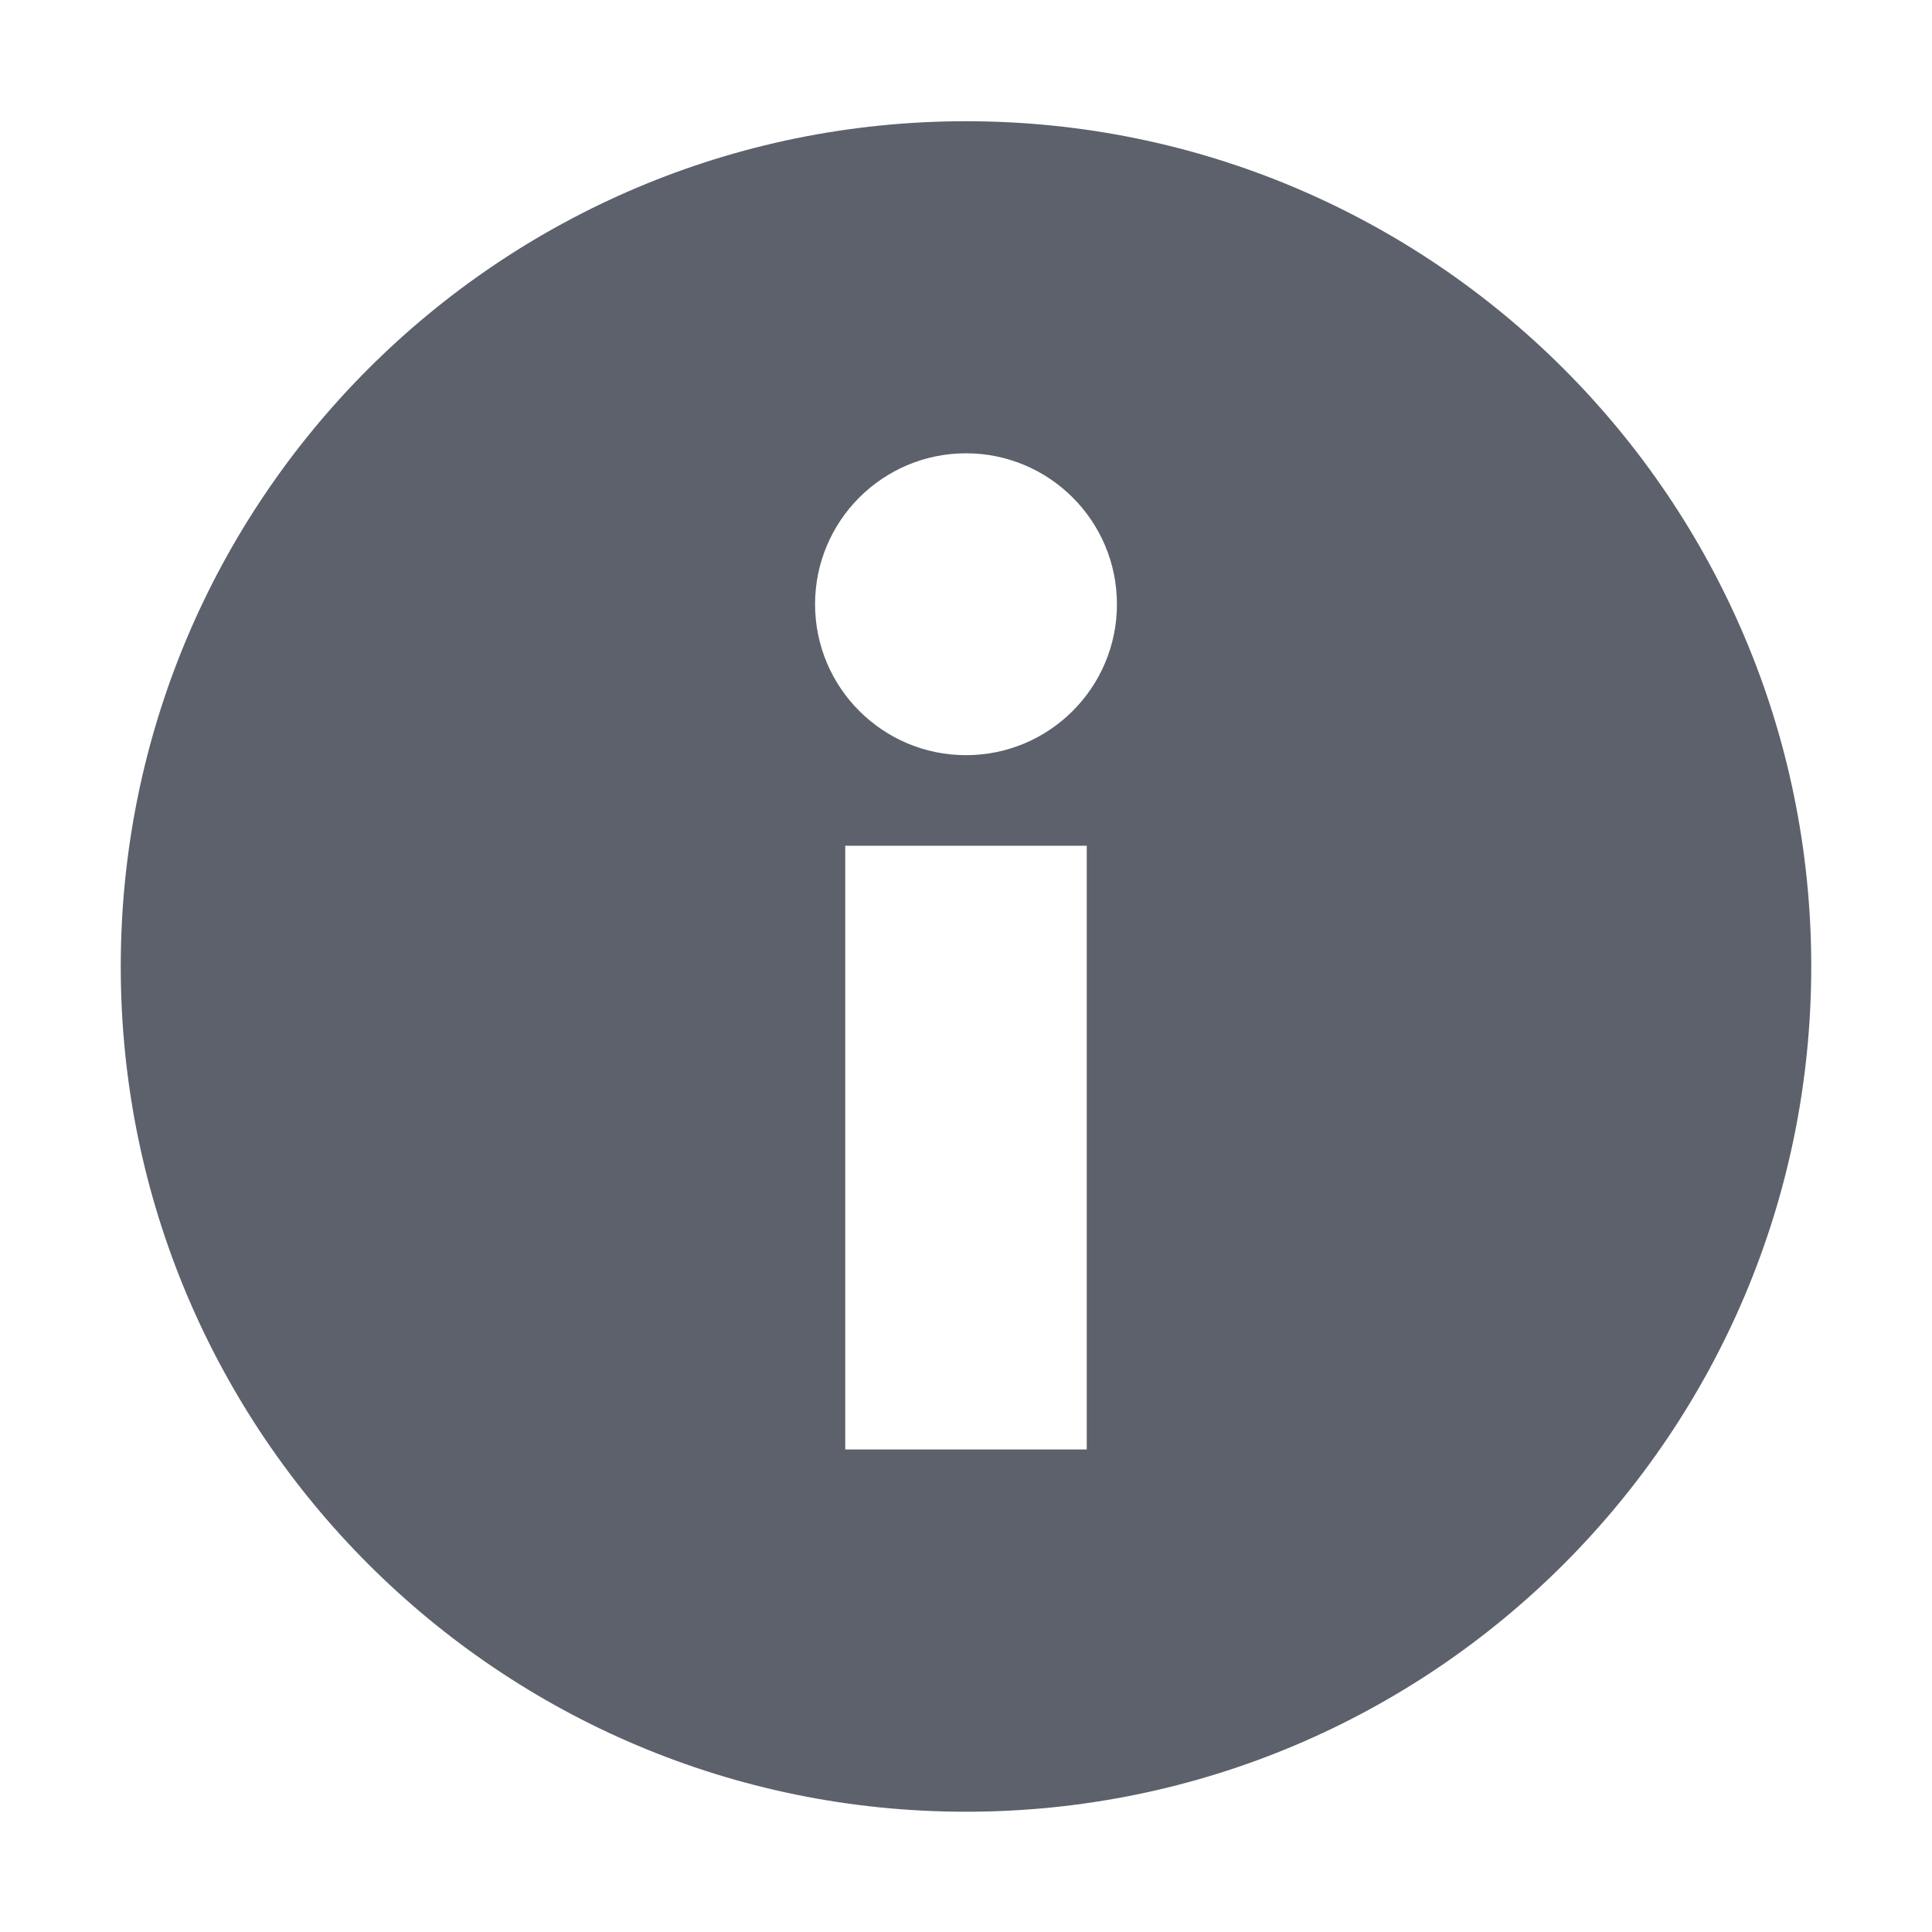
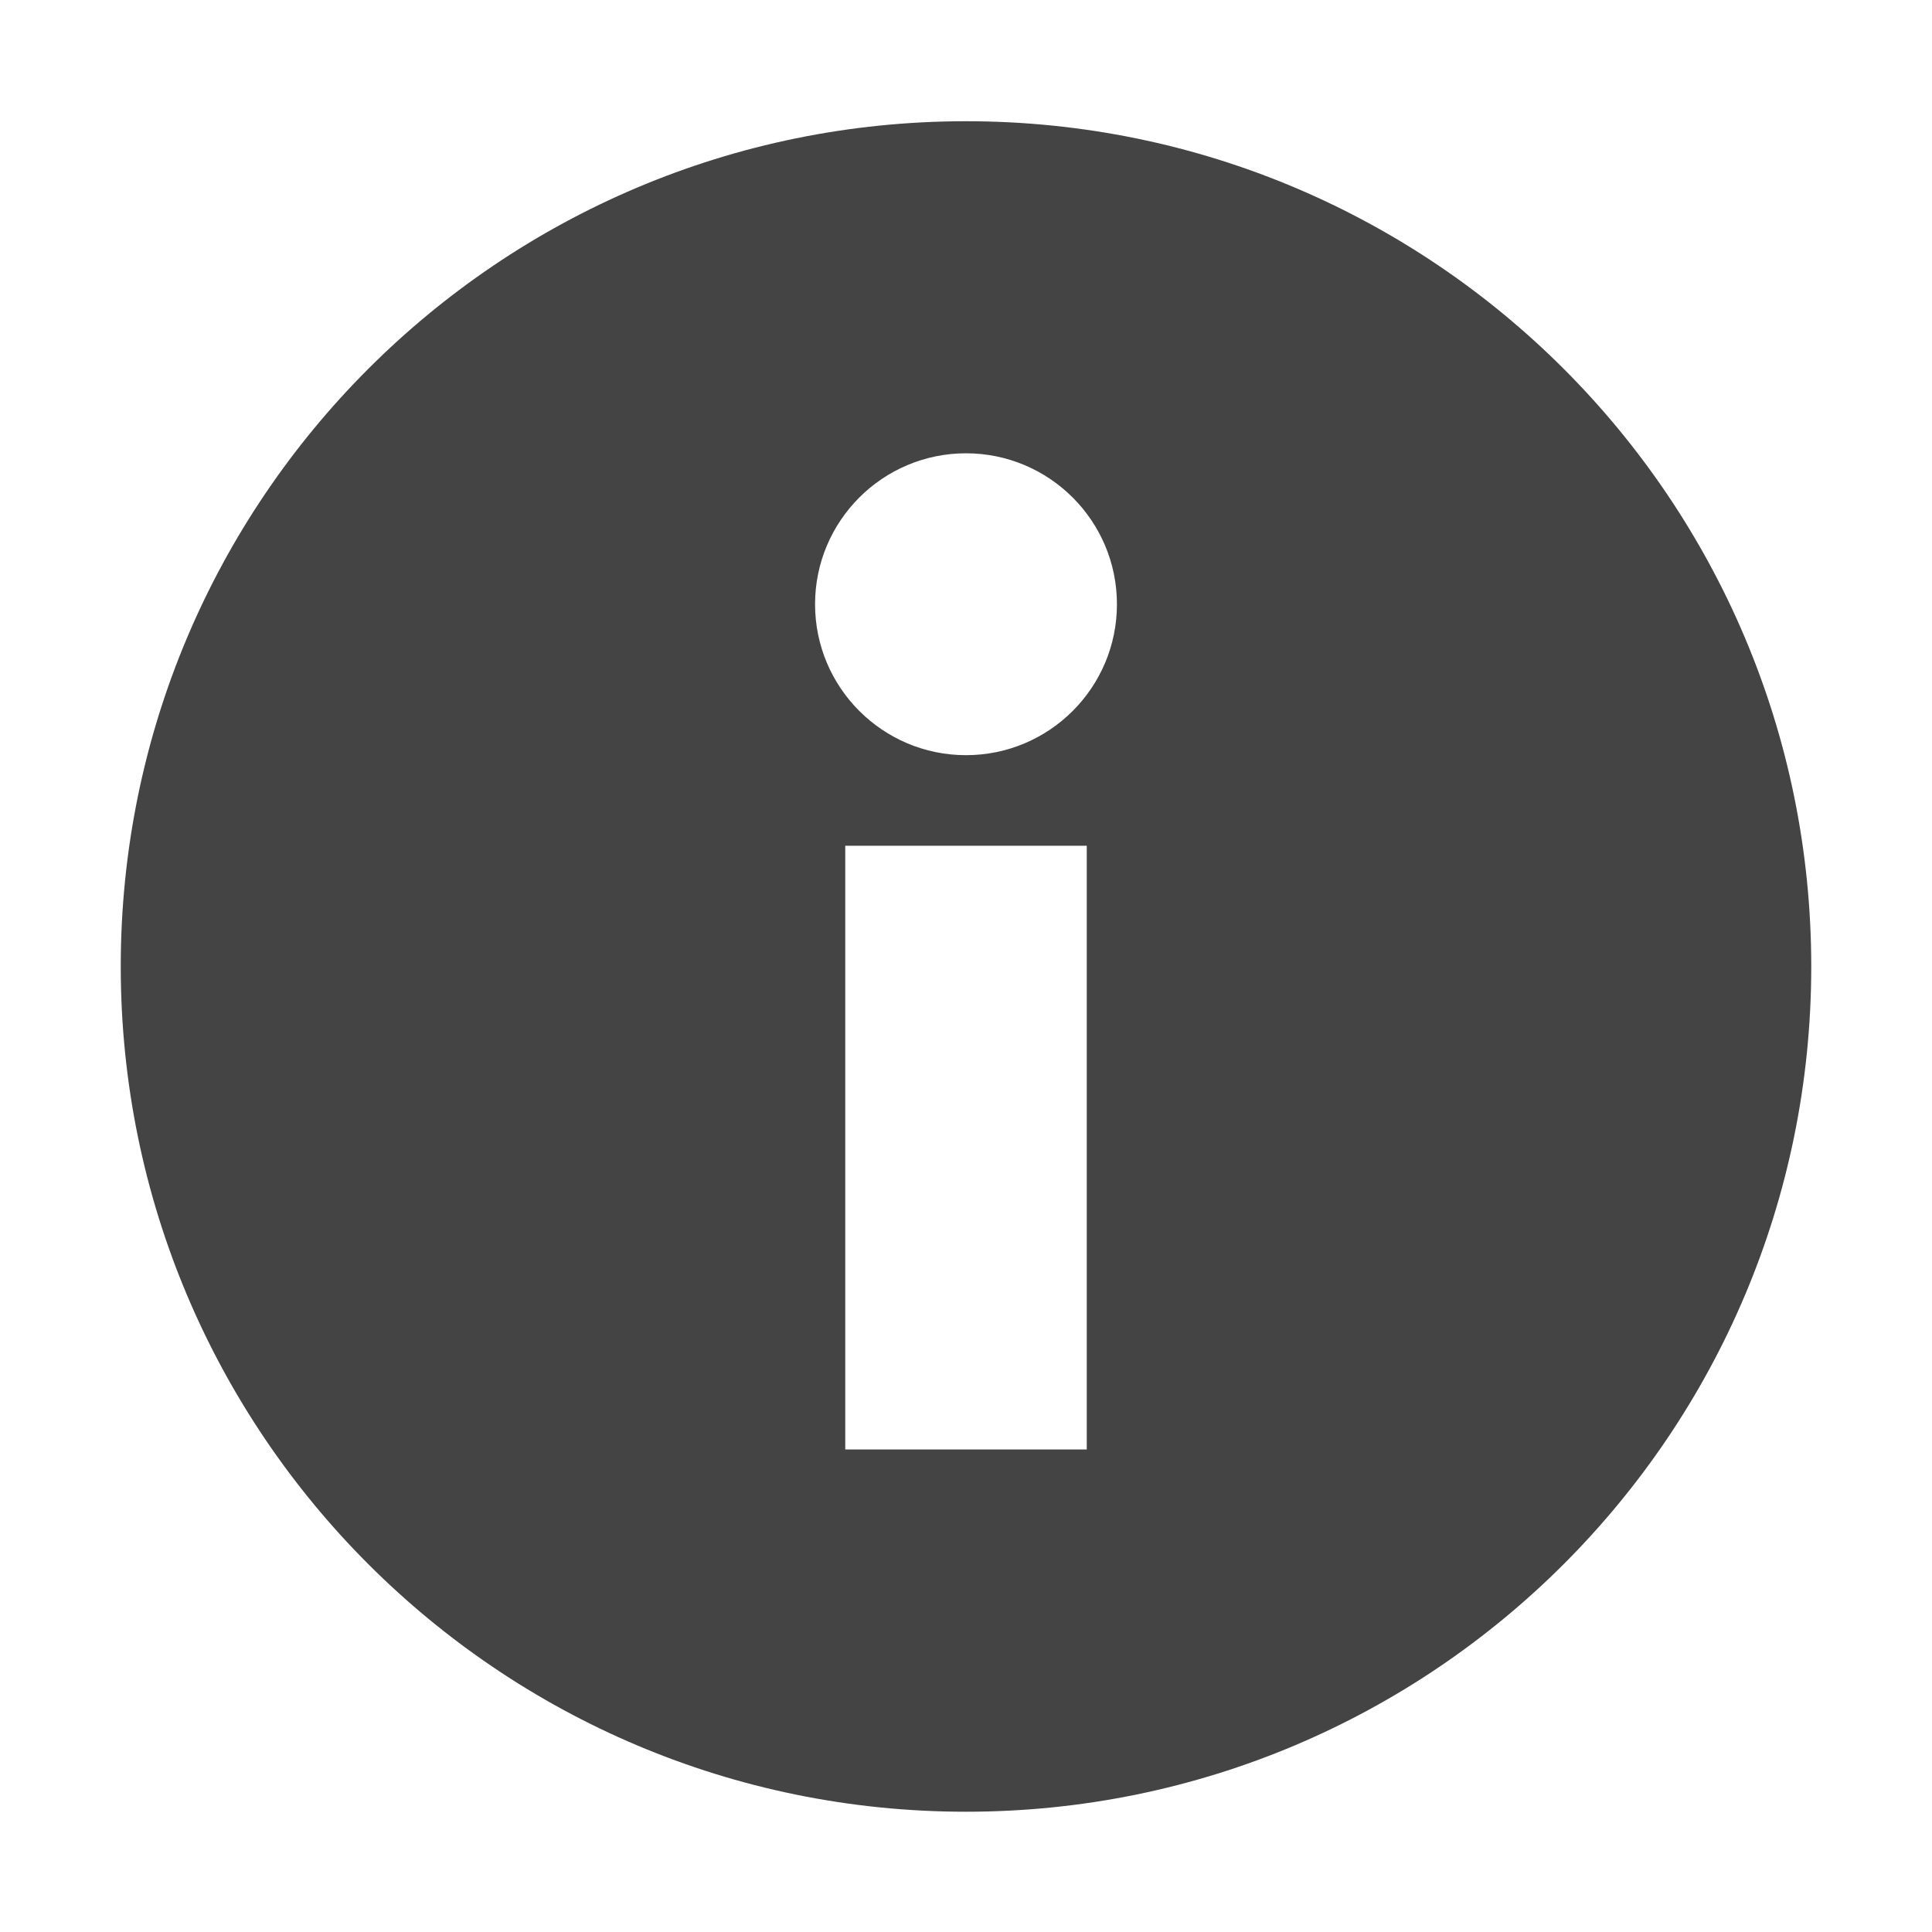
<svg xmlns="http://www.w3.org/2000/svg" width="16" height="16" viewBox="0 0 16 16">
  <defs>
    <style id="current-color-scheme" type="text/css">
-    .ColorScheme-Text { color:#5c616c; } .ColorScheme-Highlight { color:#5294e2; }
+    .ColorScheme-Text { color:#444444; } .ColorScheme-Highlight { color:#4285f4; }
  </style>
  </defs>
  <path style="fill:currentColor" class="ColorScheme-Text" d="M 8 1.004 C 4.134 1.004 1 4.138 1 8.004 C 1 11.87 4.134 15.004 8 15.004 C 11.866 15.004 15 11.87 15 8.004 C 15 4.138 11.866 1.004 8 1.004 z M 8 3.754 C 8.69 3.754 9.25 4.314 9.25 5.004 C 9.25 5.694 8.69 6.254 8 6.254 C 7.31 6.254 6.75 5.694 6.75 5.004 C 6.75 4.314 7.31 3.754 8 3.754 z M 7 7.004 L 9 7.004 L 9 12.004 L 7 12.004 L 7 7.004 z" />
</svg>
